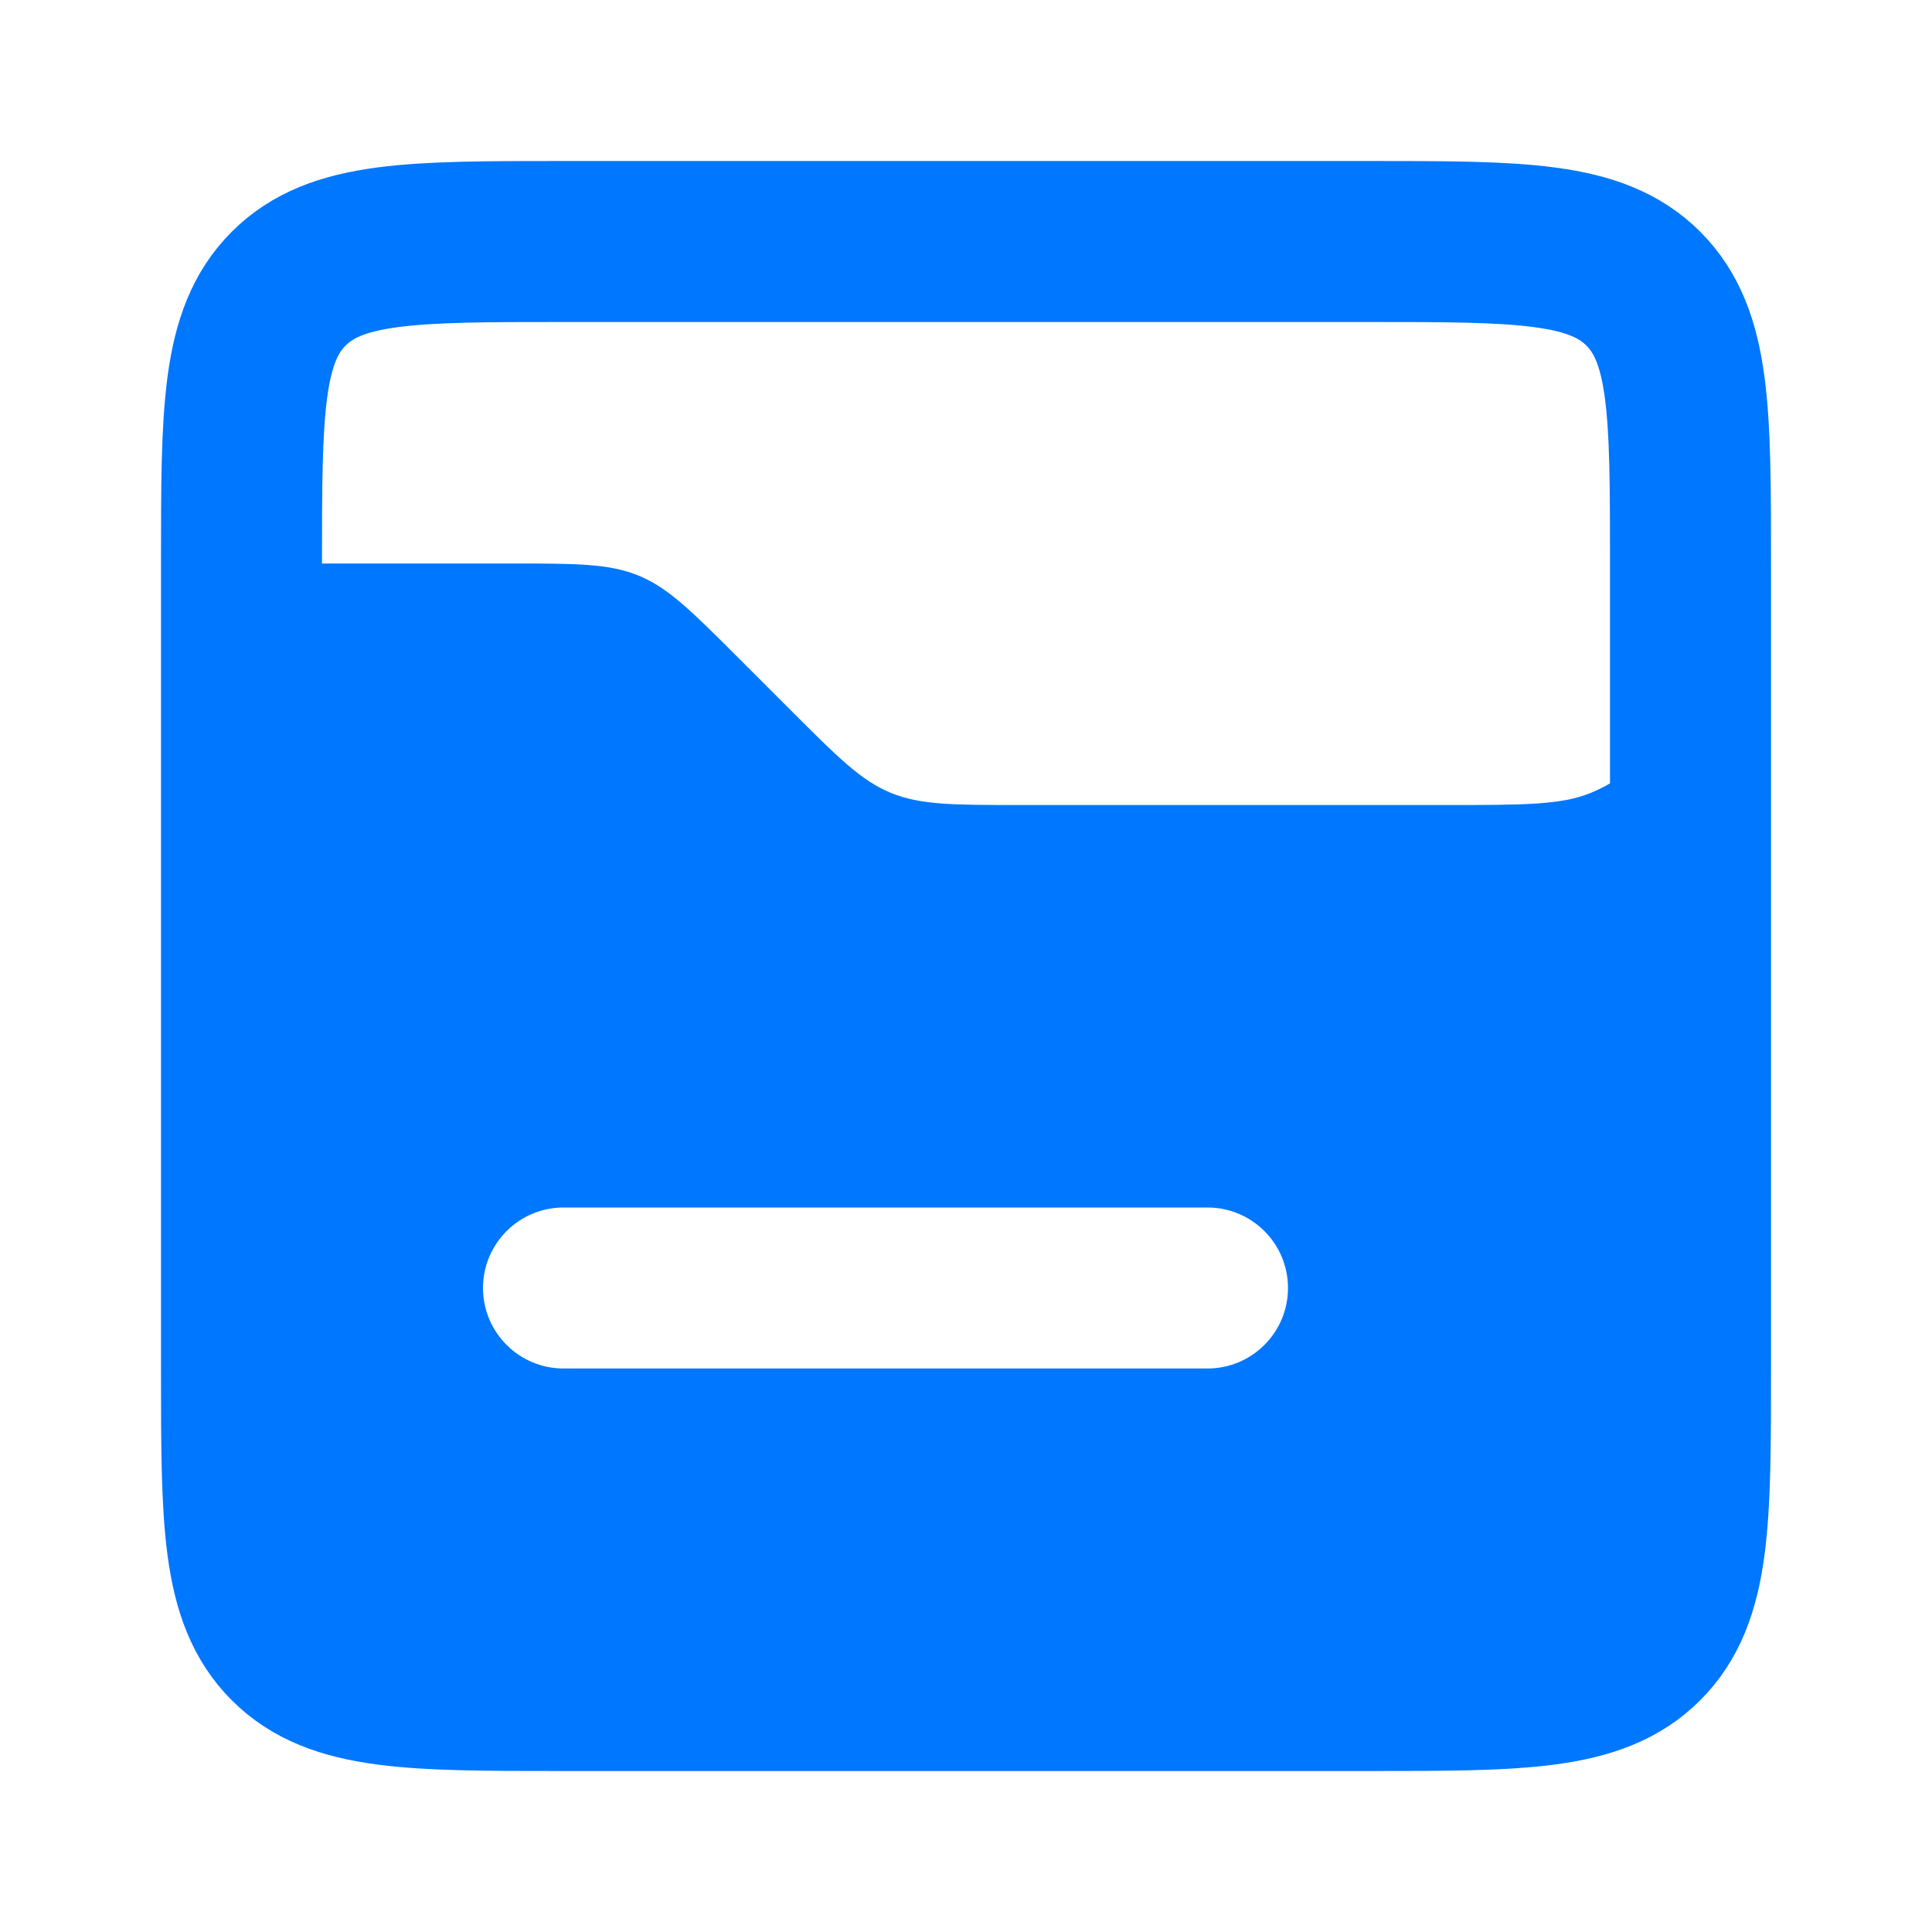
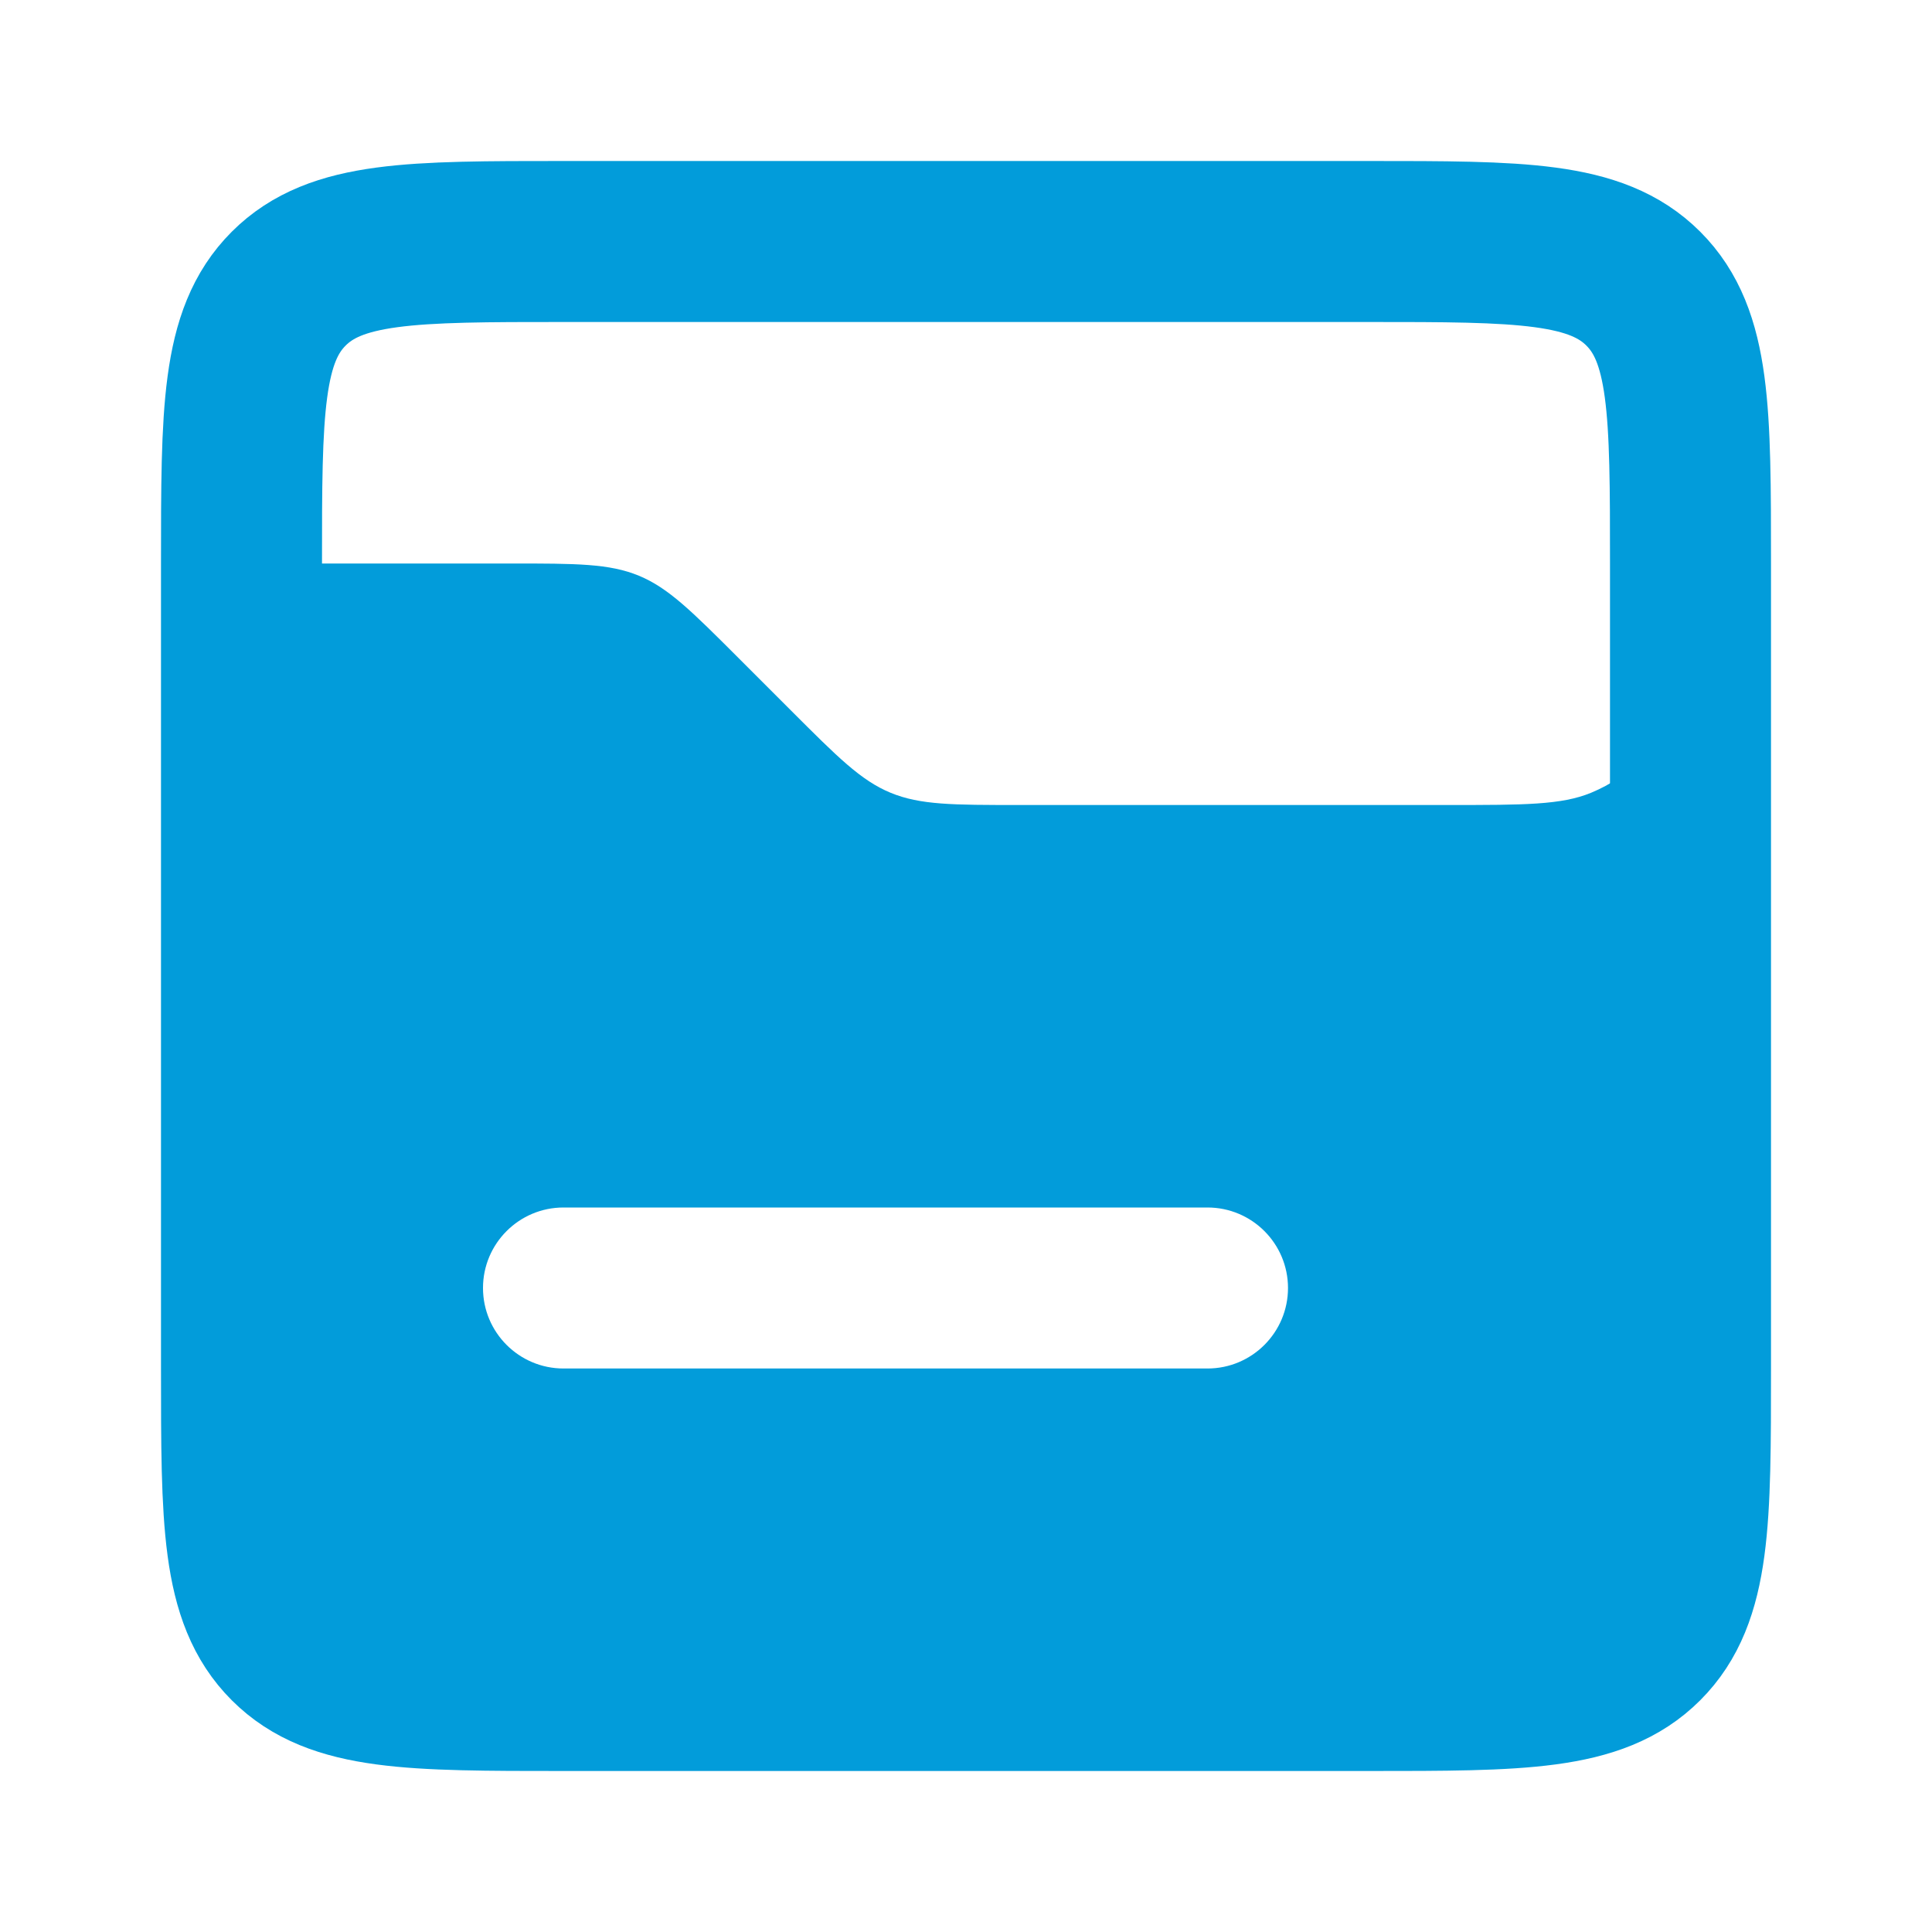
<svg xmlns="http://www.w3.org/2000/svg" width="24" height="24" viewBox="0 0 24 24" fill="none">
-   <path d="M3 7C3 5.114 3 4.172 3.586 3.586C4.172 3 5.114 3 7 3H17C18.886 3 19.828 3 20.414 3.586C21 4.172 21 5.114 21 7V17C21 18.886 21 19.828 20.414 20.414C19.828 21 18.886 21 17 21H7C5.114 21 4.172 21 3.586 20.414C3 19.828 3 18.886 3 17V7Z" stroke="#0077FF" stroke-width="2" />
-   <path fill-rule="evenodd" clip-rule="evenodd" d="M18 10H12.657C11.839 10 11.431 10 11.063 9.848C10.695 9.696 10.406 9.406 9.828 8.828L9.828 8.828L9.172 8.172C8.594 7.594 8.304 7.304 7.937 7.152C7.569 7 7.161 7 6.343 7H3V17C3 18.886 3 19.828 3.586 20.414C4.172 21 5.114 21 7 21H17C18.886 21 19.828 21 20.414 20.414C21 19.828 21 18.886 21 17V7C21 7.932 21 8.398 20.848 8.765C20.645 9.255 20.255 9.645 19.765 9.848C19.398 10 18.932 10 18 10ZM16 16C16 15.448 15.552 15 15 15H7C6.448 15 6 15.448 6 16C6 16.552 6.448 17 7 17H15C15.552 17 16 16.552 16 16Z" fill="#0077FF" />
+   <path d="M3 7C3 5.114 3 4.172 3.586 3.586C4.172 3 5.114 3 7 3H17C18.886 3 19.828 3 20.414 3.586C21 4.172 21 5.114 21 7V17C21 18.886 21 19.828 20.414 20.414C19.828 21 18.886 21 17 21H7C5.114 21 4.172 21 3.586 20.414C3 19.828 3 18.886 3 17V7Z" stroke="#029cda" stroke-width="2" />
+   <path fill-rule="evenodd" clip-rule="evenodd" d="M18 10H12.657C11.839 10 11.431 10 11.063 9.848C10.695 9.696 10.406 9.406 9.828 8.828L9.828 8.828L9.172 8.172C8.594 7.594 8.304 7.304 7.937 7.152C7.569 7 7.161 7 6.343 7H3V17C3 18.886 3 19.828 3.586 20.414C4.172 21 5.114 21 7 21H17C18.886 21 19.828 21 20.414 20.414C21 19.828 21 18.886 21 17V7C21 7.932 21 8.398 20.848 8.765C20.645 9.255 20.255 9.645 19.765 9.848C19.398 10 18.932 10 18 10ZM16 16C16 15.448 15.552 15 15 15H7C6.448 15 6 15.448 6 16C6 16.552 6.448 17 7 17H15C15.552 17 16 16.552 16 16Z" fill="#029cda" />
</svg>
